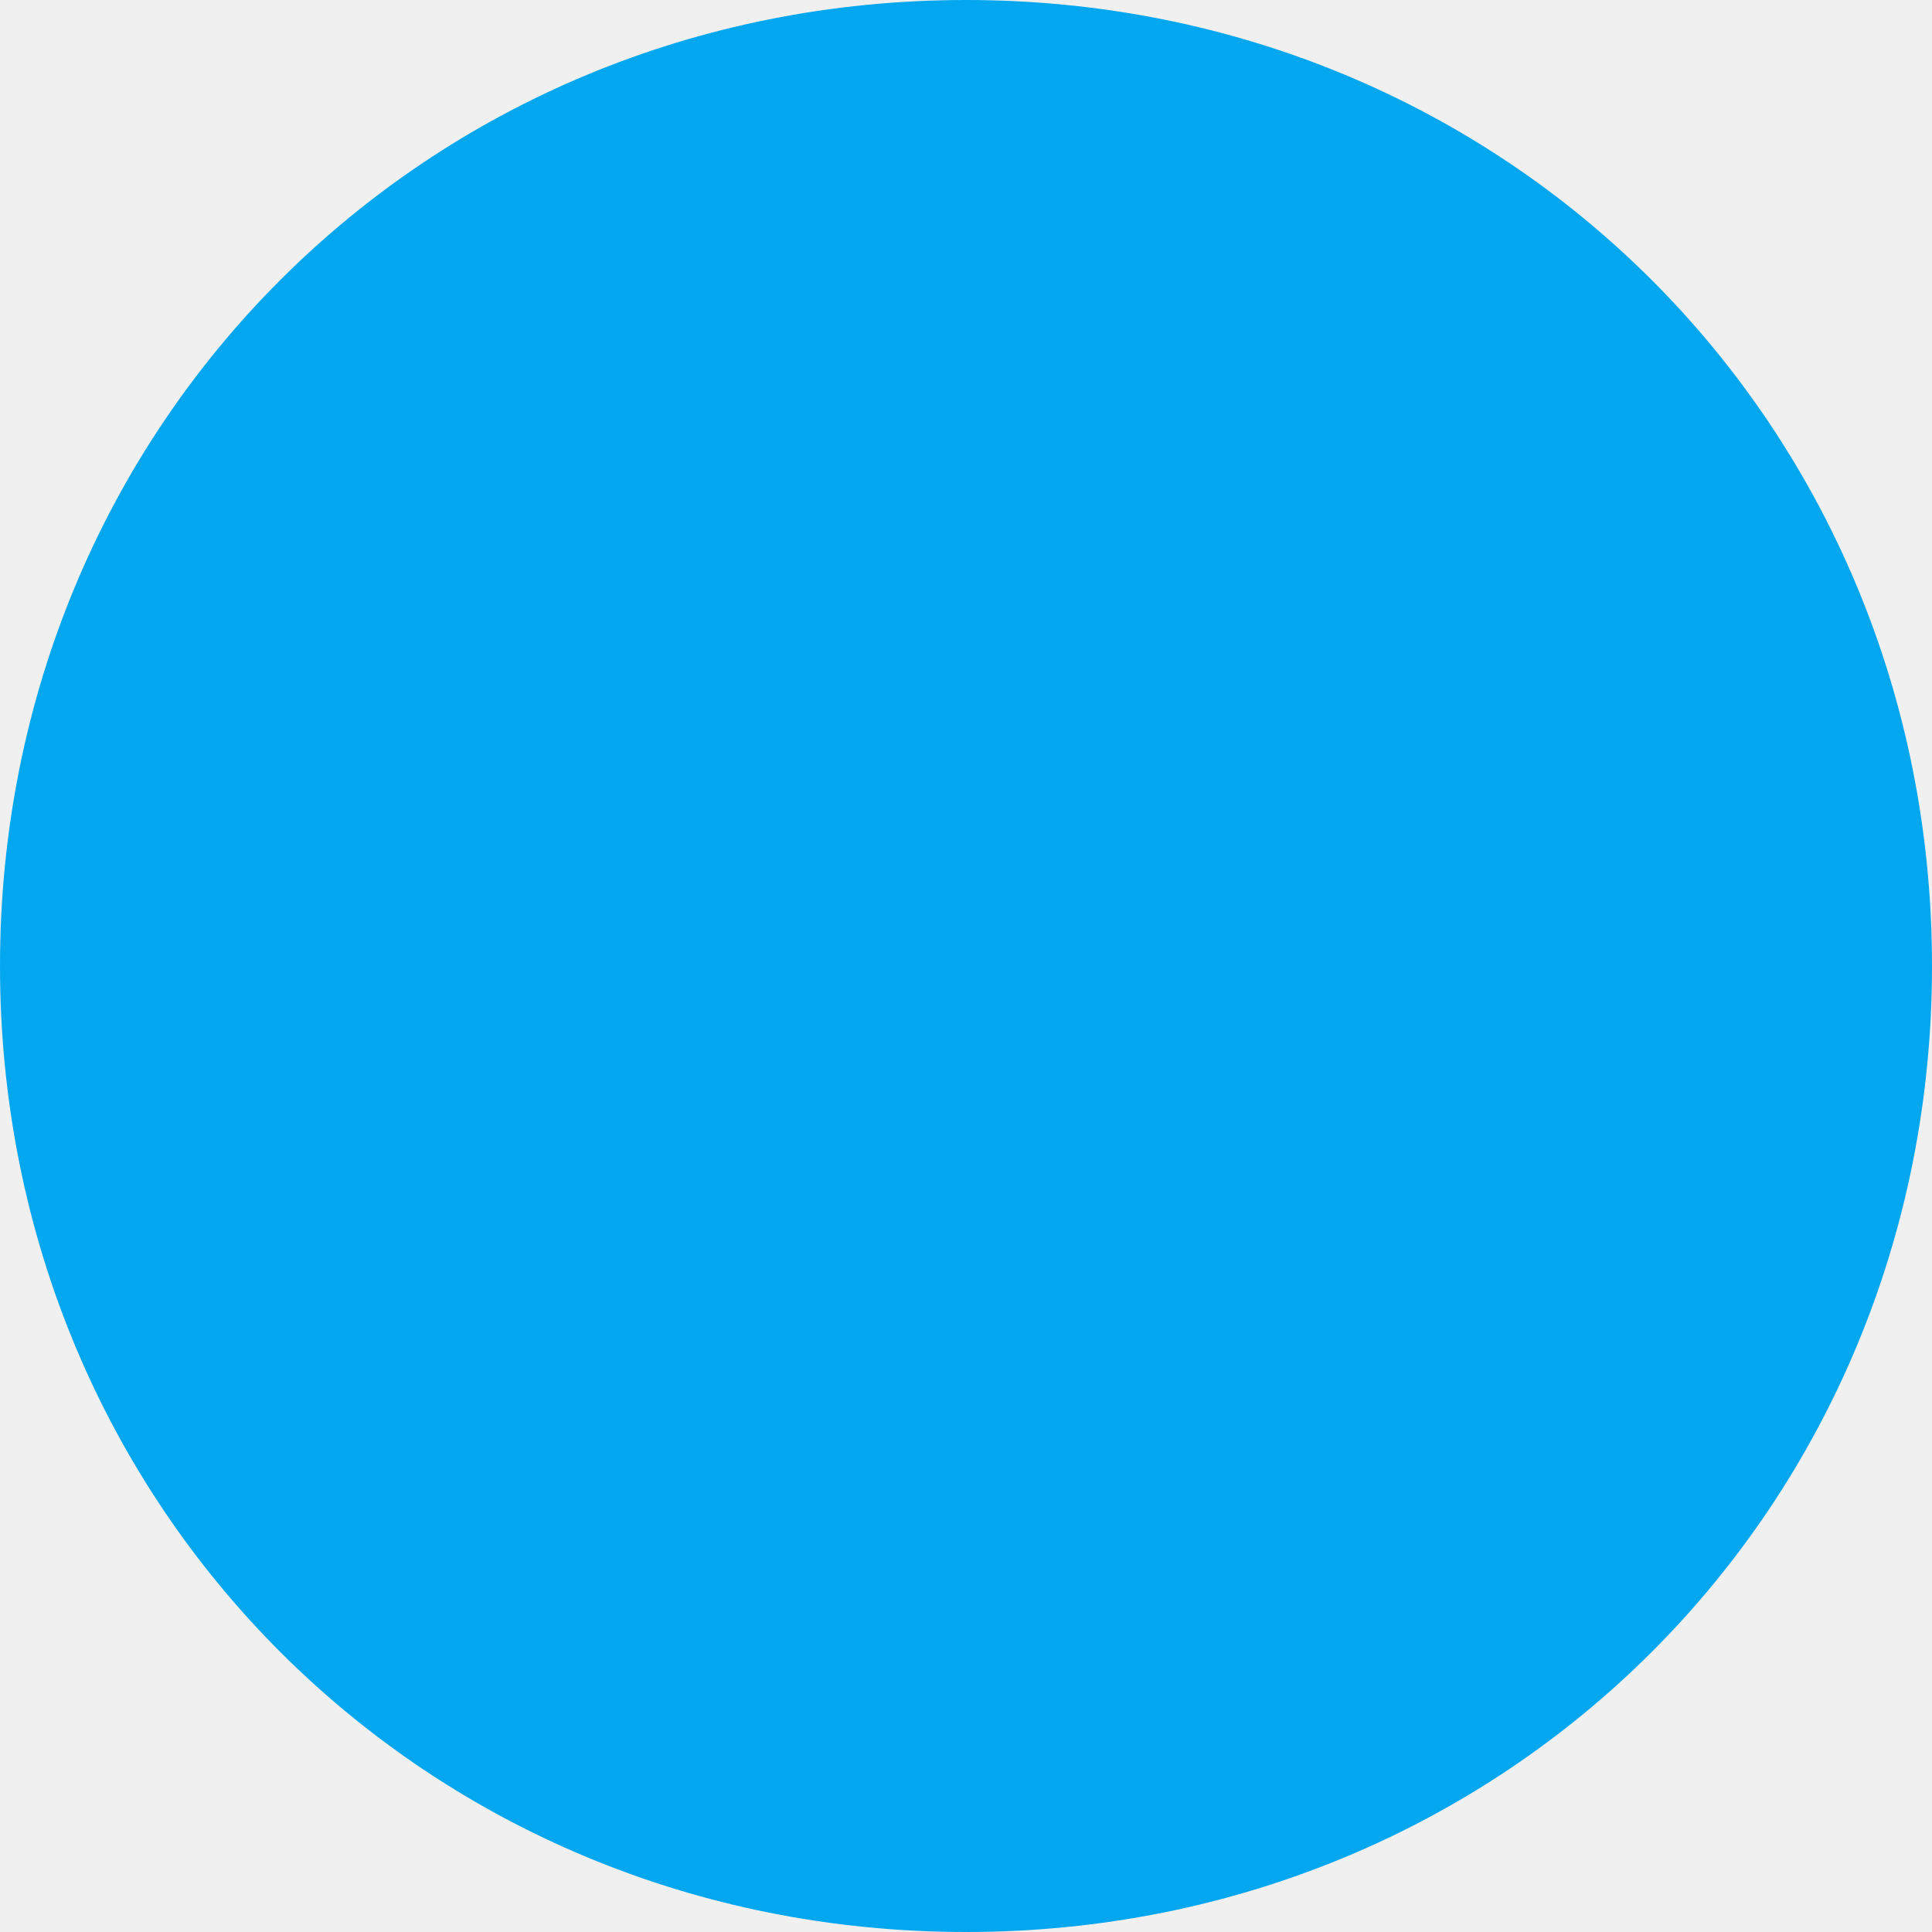
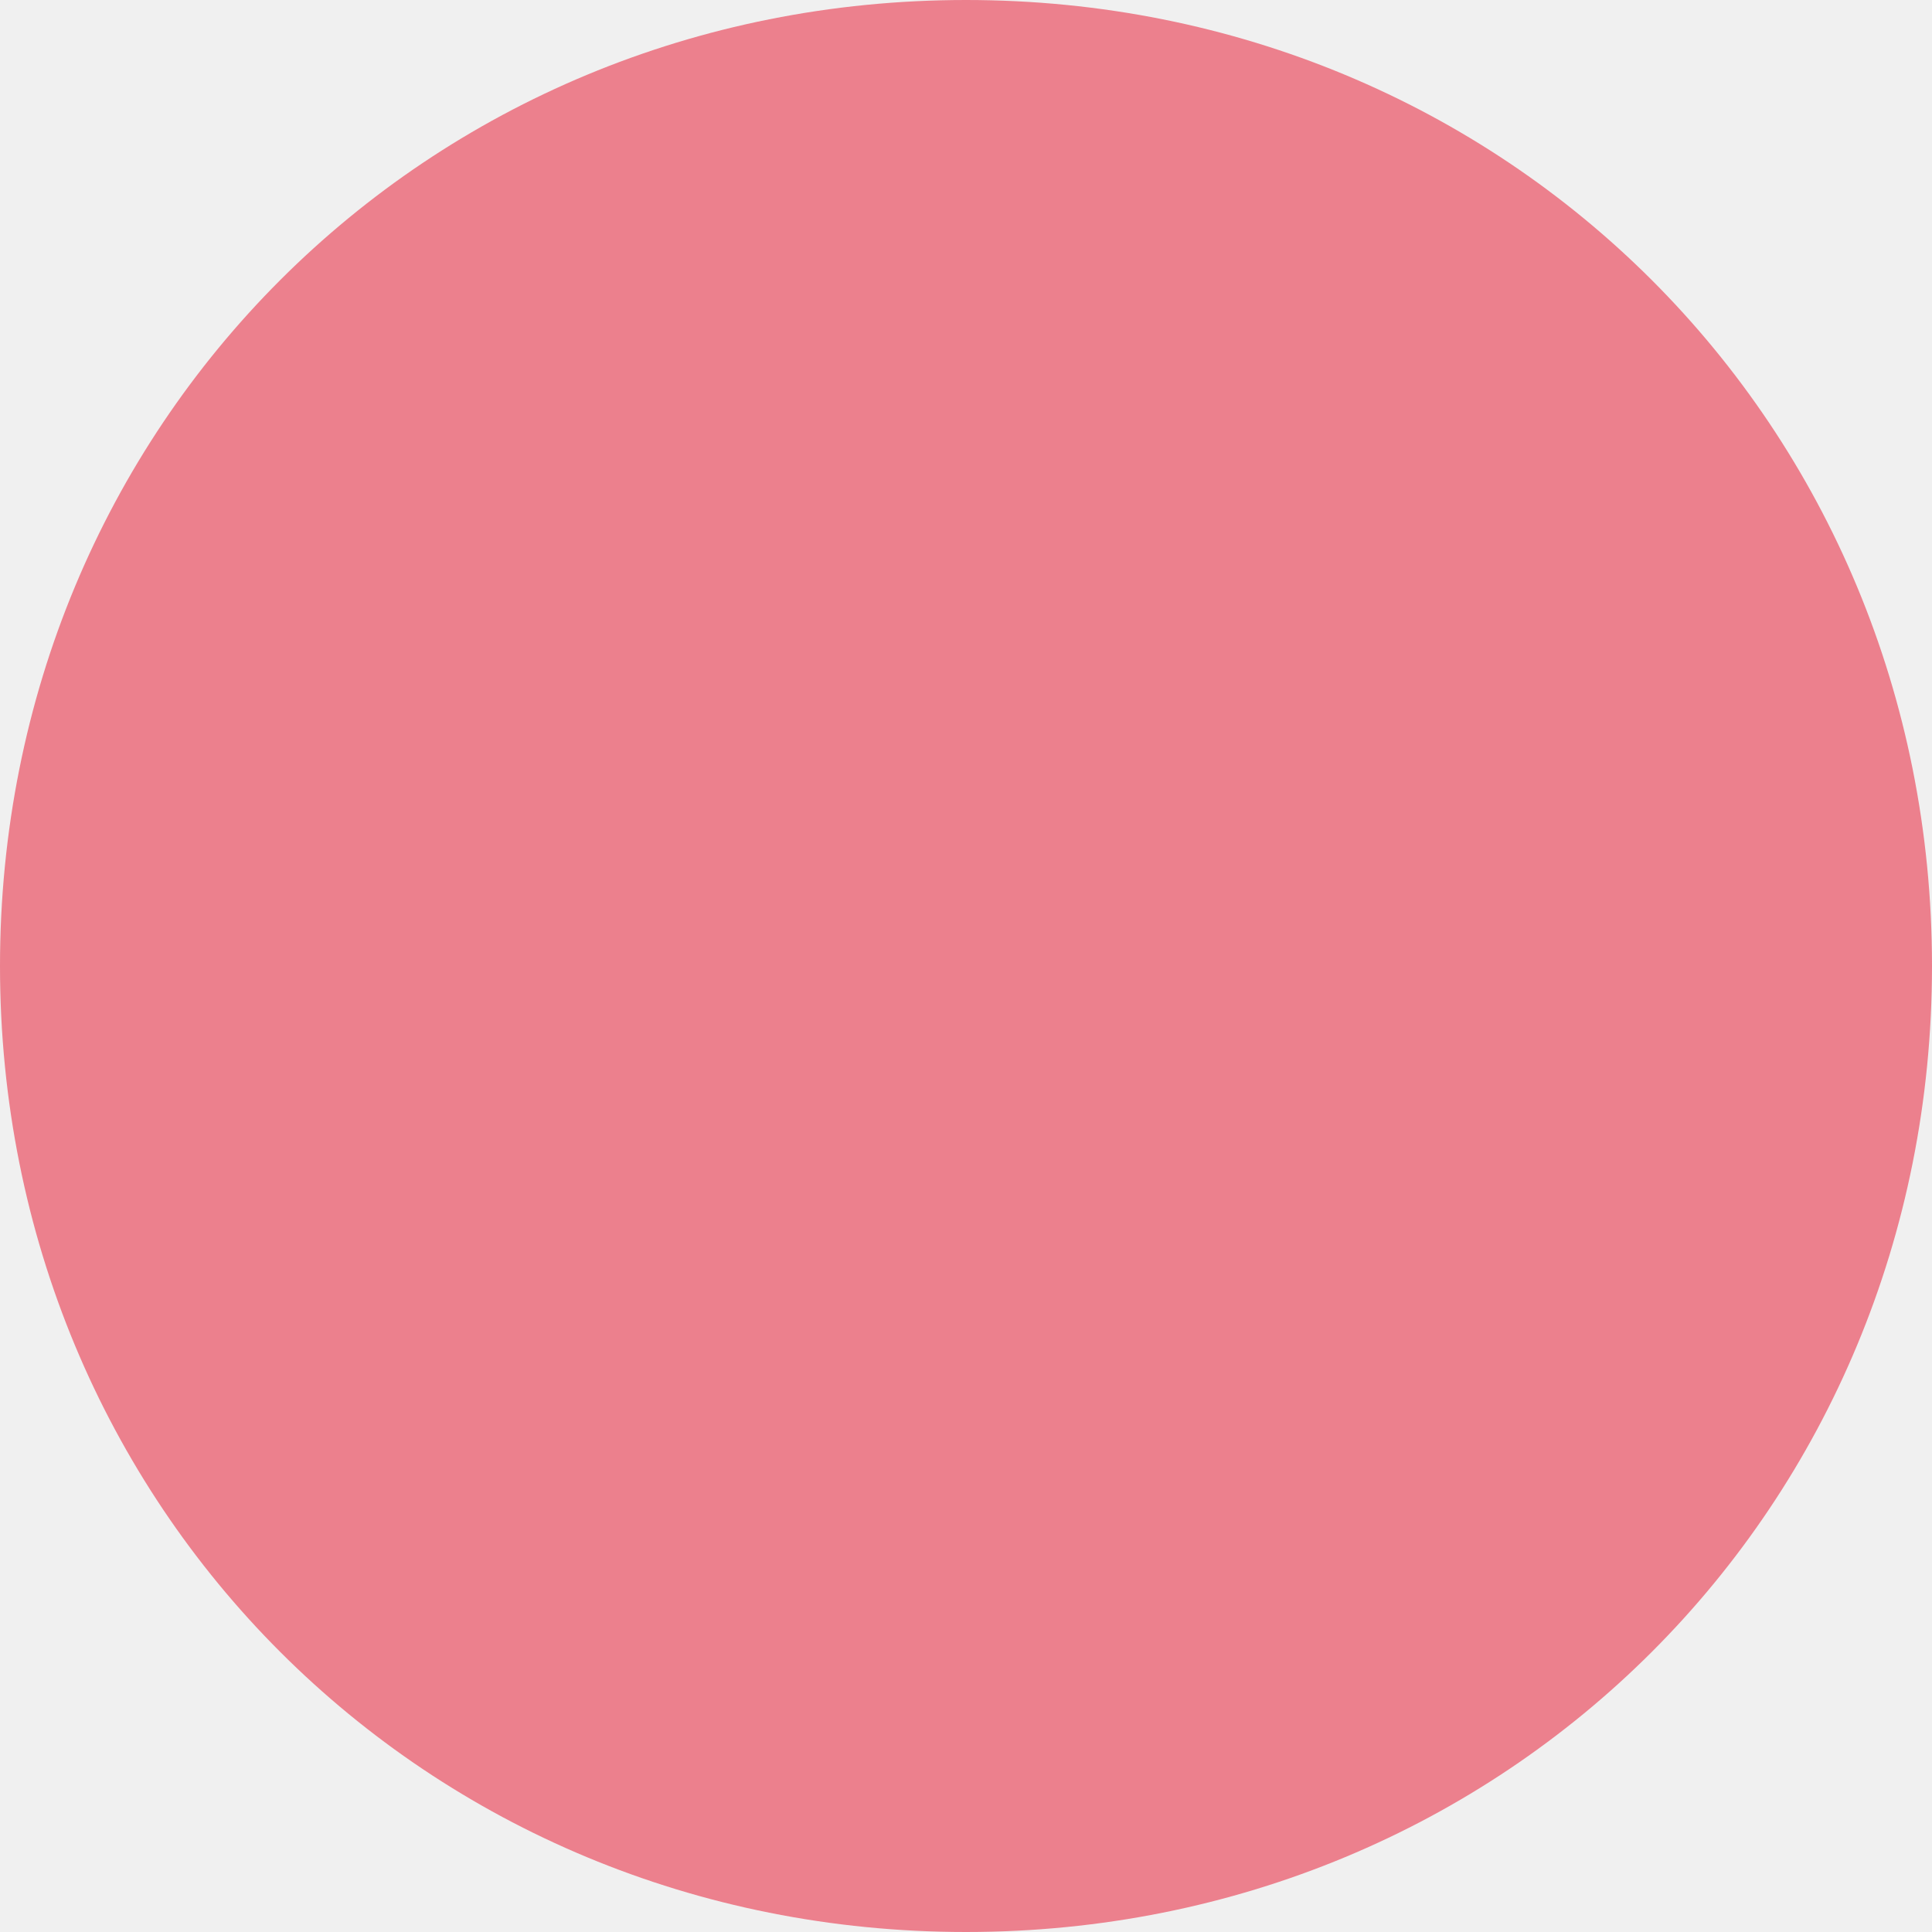
<svg xmlns="http://www.w3.org/2000/svg" version="1.1" width="10px" height="10px">
  <defs>
    <pattern id="BGPattern" patternUnits="userSpaceOnUse" alignment="0 0" imageRepeat="None" />
-     <mask fill="white" id="Clip55">
+     <mask fill="white" id="Clip22">
      <path d="M 0 5  C 0 2.2  2.2 0  5 0  C 7.8 0  10 2.2  10 5  C 10 7.8  7.8 10  5 10  C 2.2 10  0 7.8  0 5  Z " fill-rule="evenodd" />
    </mask>
  </defs>
-   <g transform="matrix(1 0 0 1 -640 -467 )">
-     <path d="M 0 5  C 0 2.2  2.2 0  5 0  C 7.8 0  10 2.2  10 5  C 10 7.8  7.8 10  5 10  C 2.2 10  0 7.8  0 5  Z " fill-rule="nonzero" fill="rgba(2, 167, 240, 1)" stroke="none" transform="matrix(1 0 0 1 640 467 )" class="fill" />
-     <path d="M 0 5  C 0 2.2  2.2 0  5 0  C 7.8 0  10 2.2  10 5  C 10 7.8  7.8 10  5 10  C 2.2 10  0 7.8  0 5  Z " stroke-width="0" stroke-dasharray="0" stroke="rgba(121, 121, 121, 1)" fill="none" transform="matrix(1 0 0 1 640 467 )" class="stroke" mask="url(#Clip55)" />
+   <g transform="matrix(1 0 0 1 -640 -401 )">
+     <path d="M 0 5  C 0 2.2  2.2 0  5 0  C 7.8 0  10 2.2  10 5  C 10 7.8  7.8 10  5 10  C 2.2 10  0 7.8  0 5  Z " fill-rule="nonzero" fill="rgba(236, 128, 141, 1)" stroke="none" transform="matrix(1 0 0 1 640 401 )" class="fill" />
+     <path d="M 0 5  C 0 2.2  2.2 0  5 0  C 7.8 0  10 2.2  10 5  C 10 7.8  7.8 10  5 10  C 2.2 10  0 7.8  0 5  Z " stroke-width="0" stroke-dasharray="0" stroke="rgba(121, 121, 121, 1)" fill="none" transform="matrix(1 0 0 1 640 401 )" class="stroke" mask="url(#Clip22)" />
  </g>
</svg>
